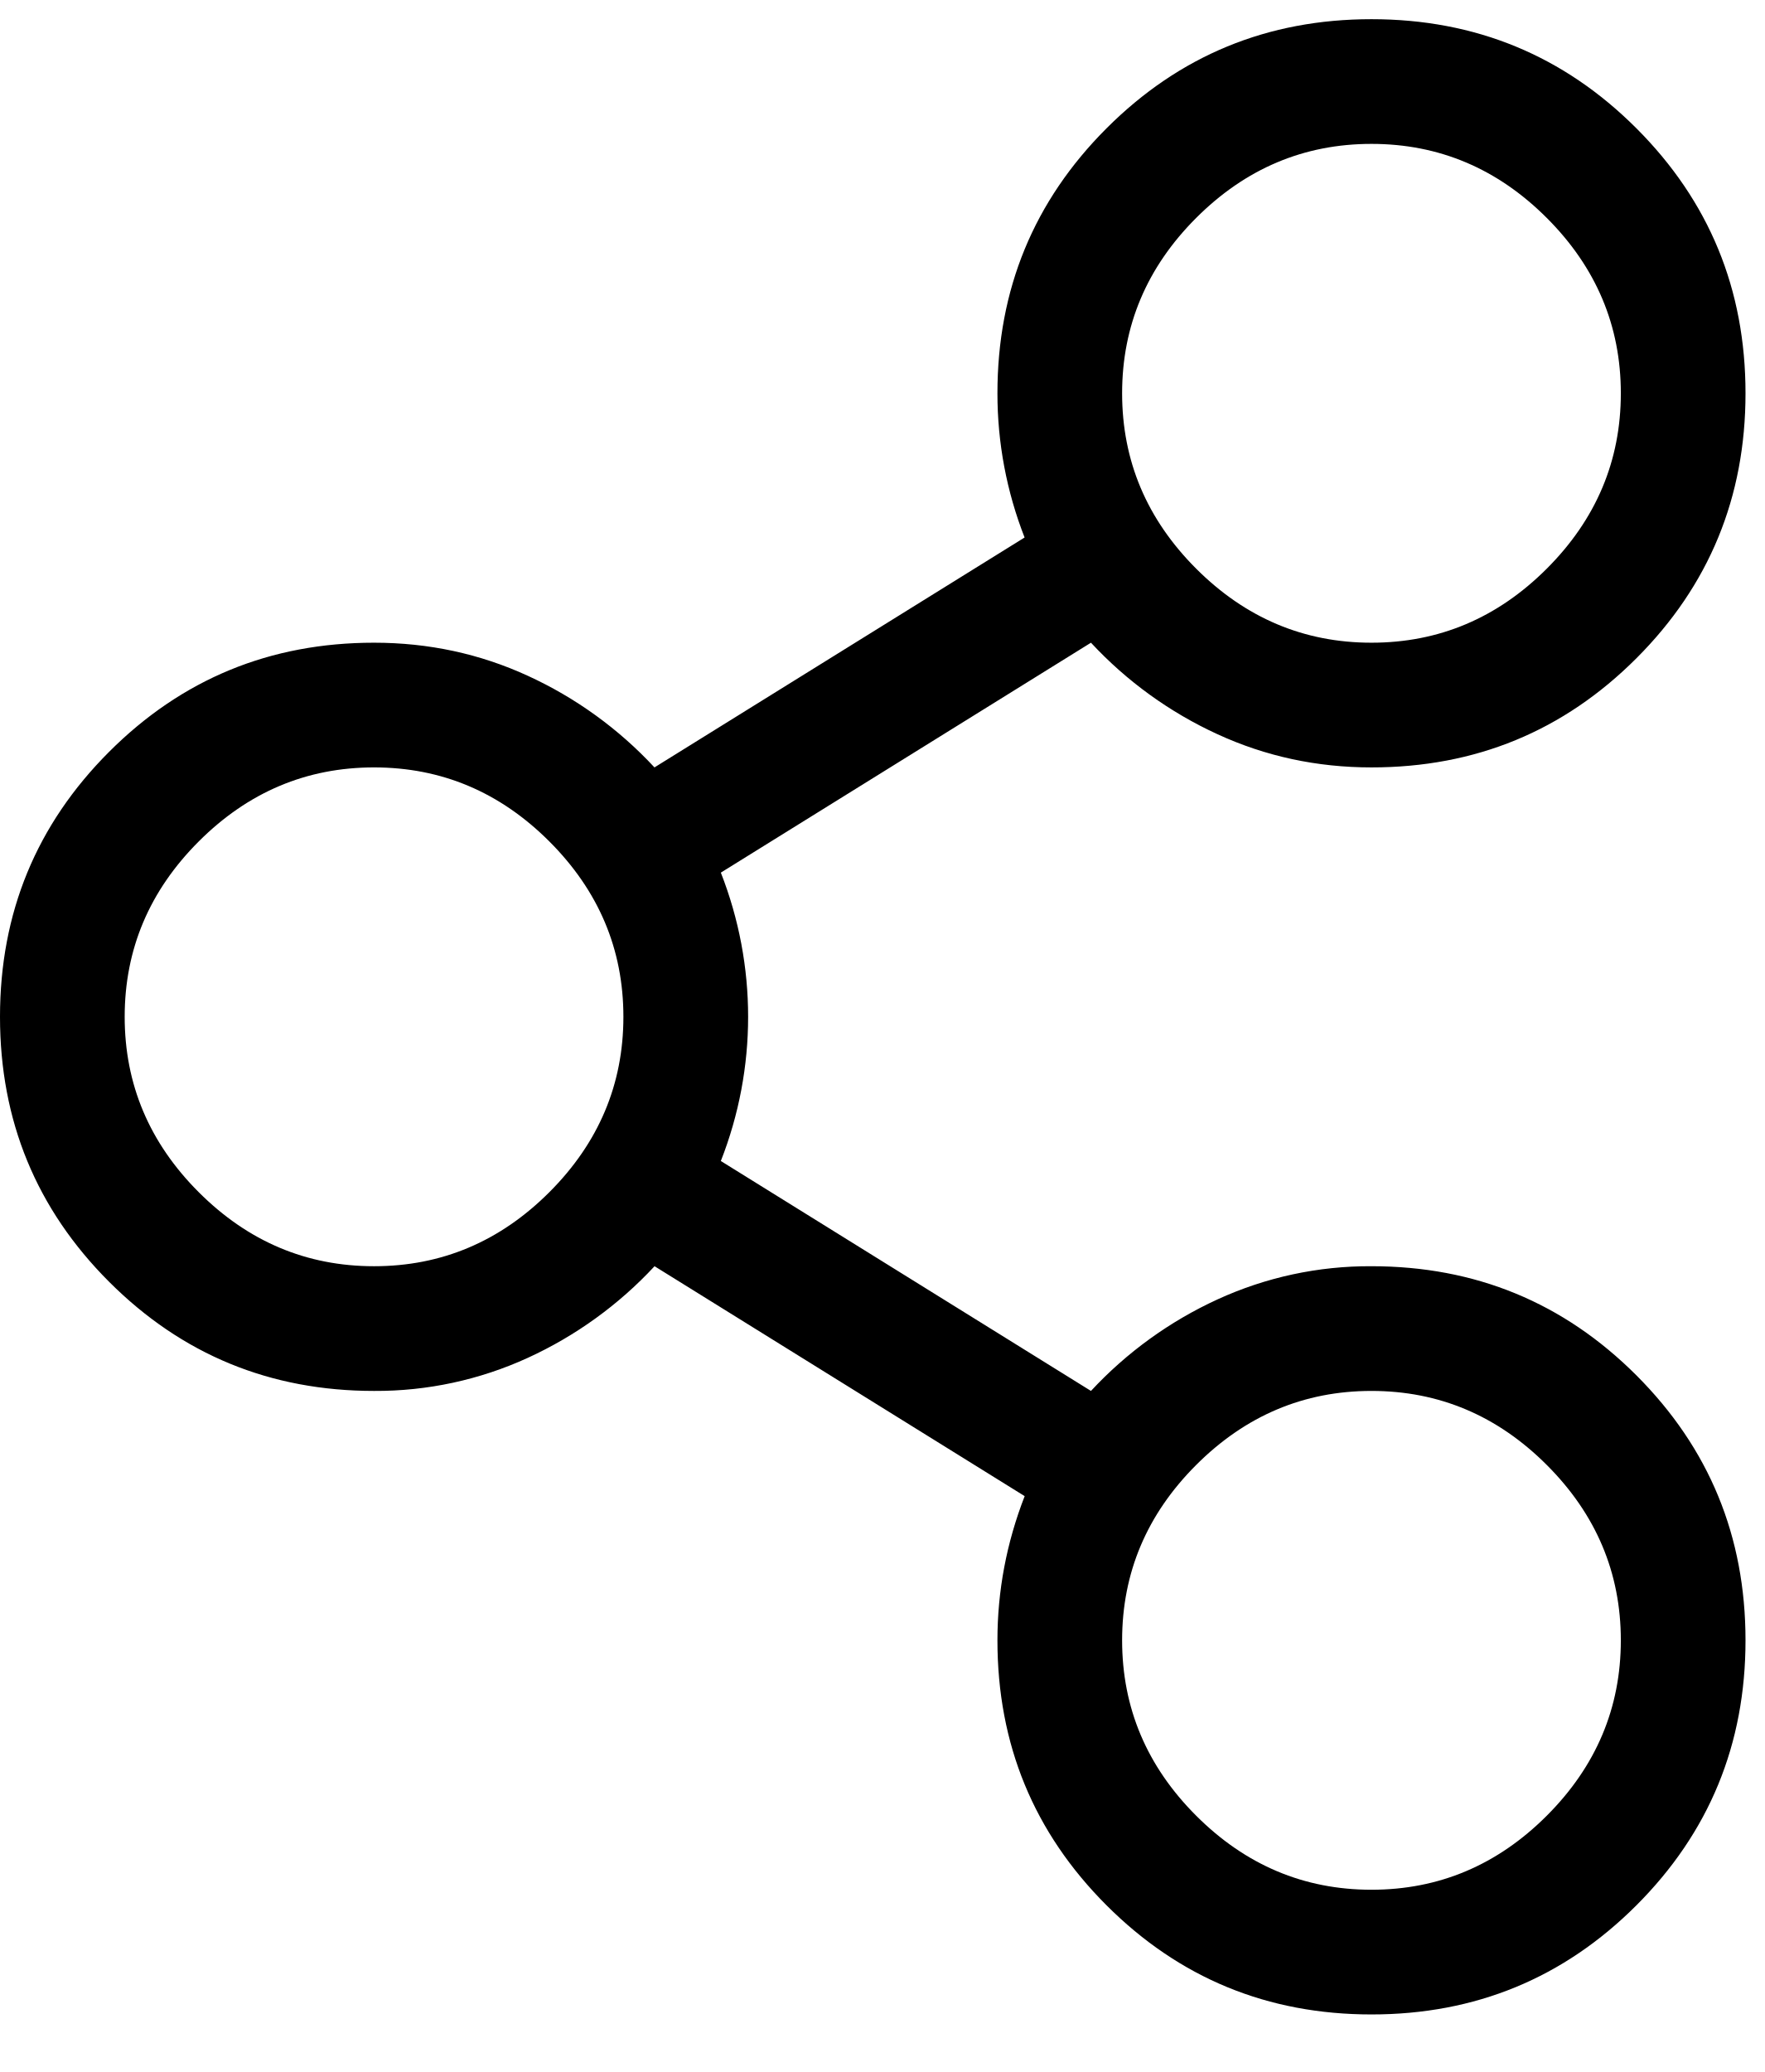
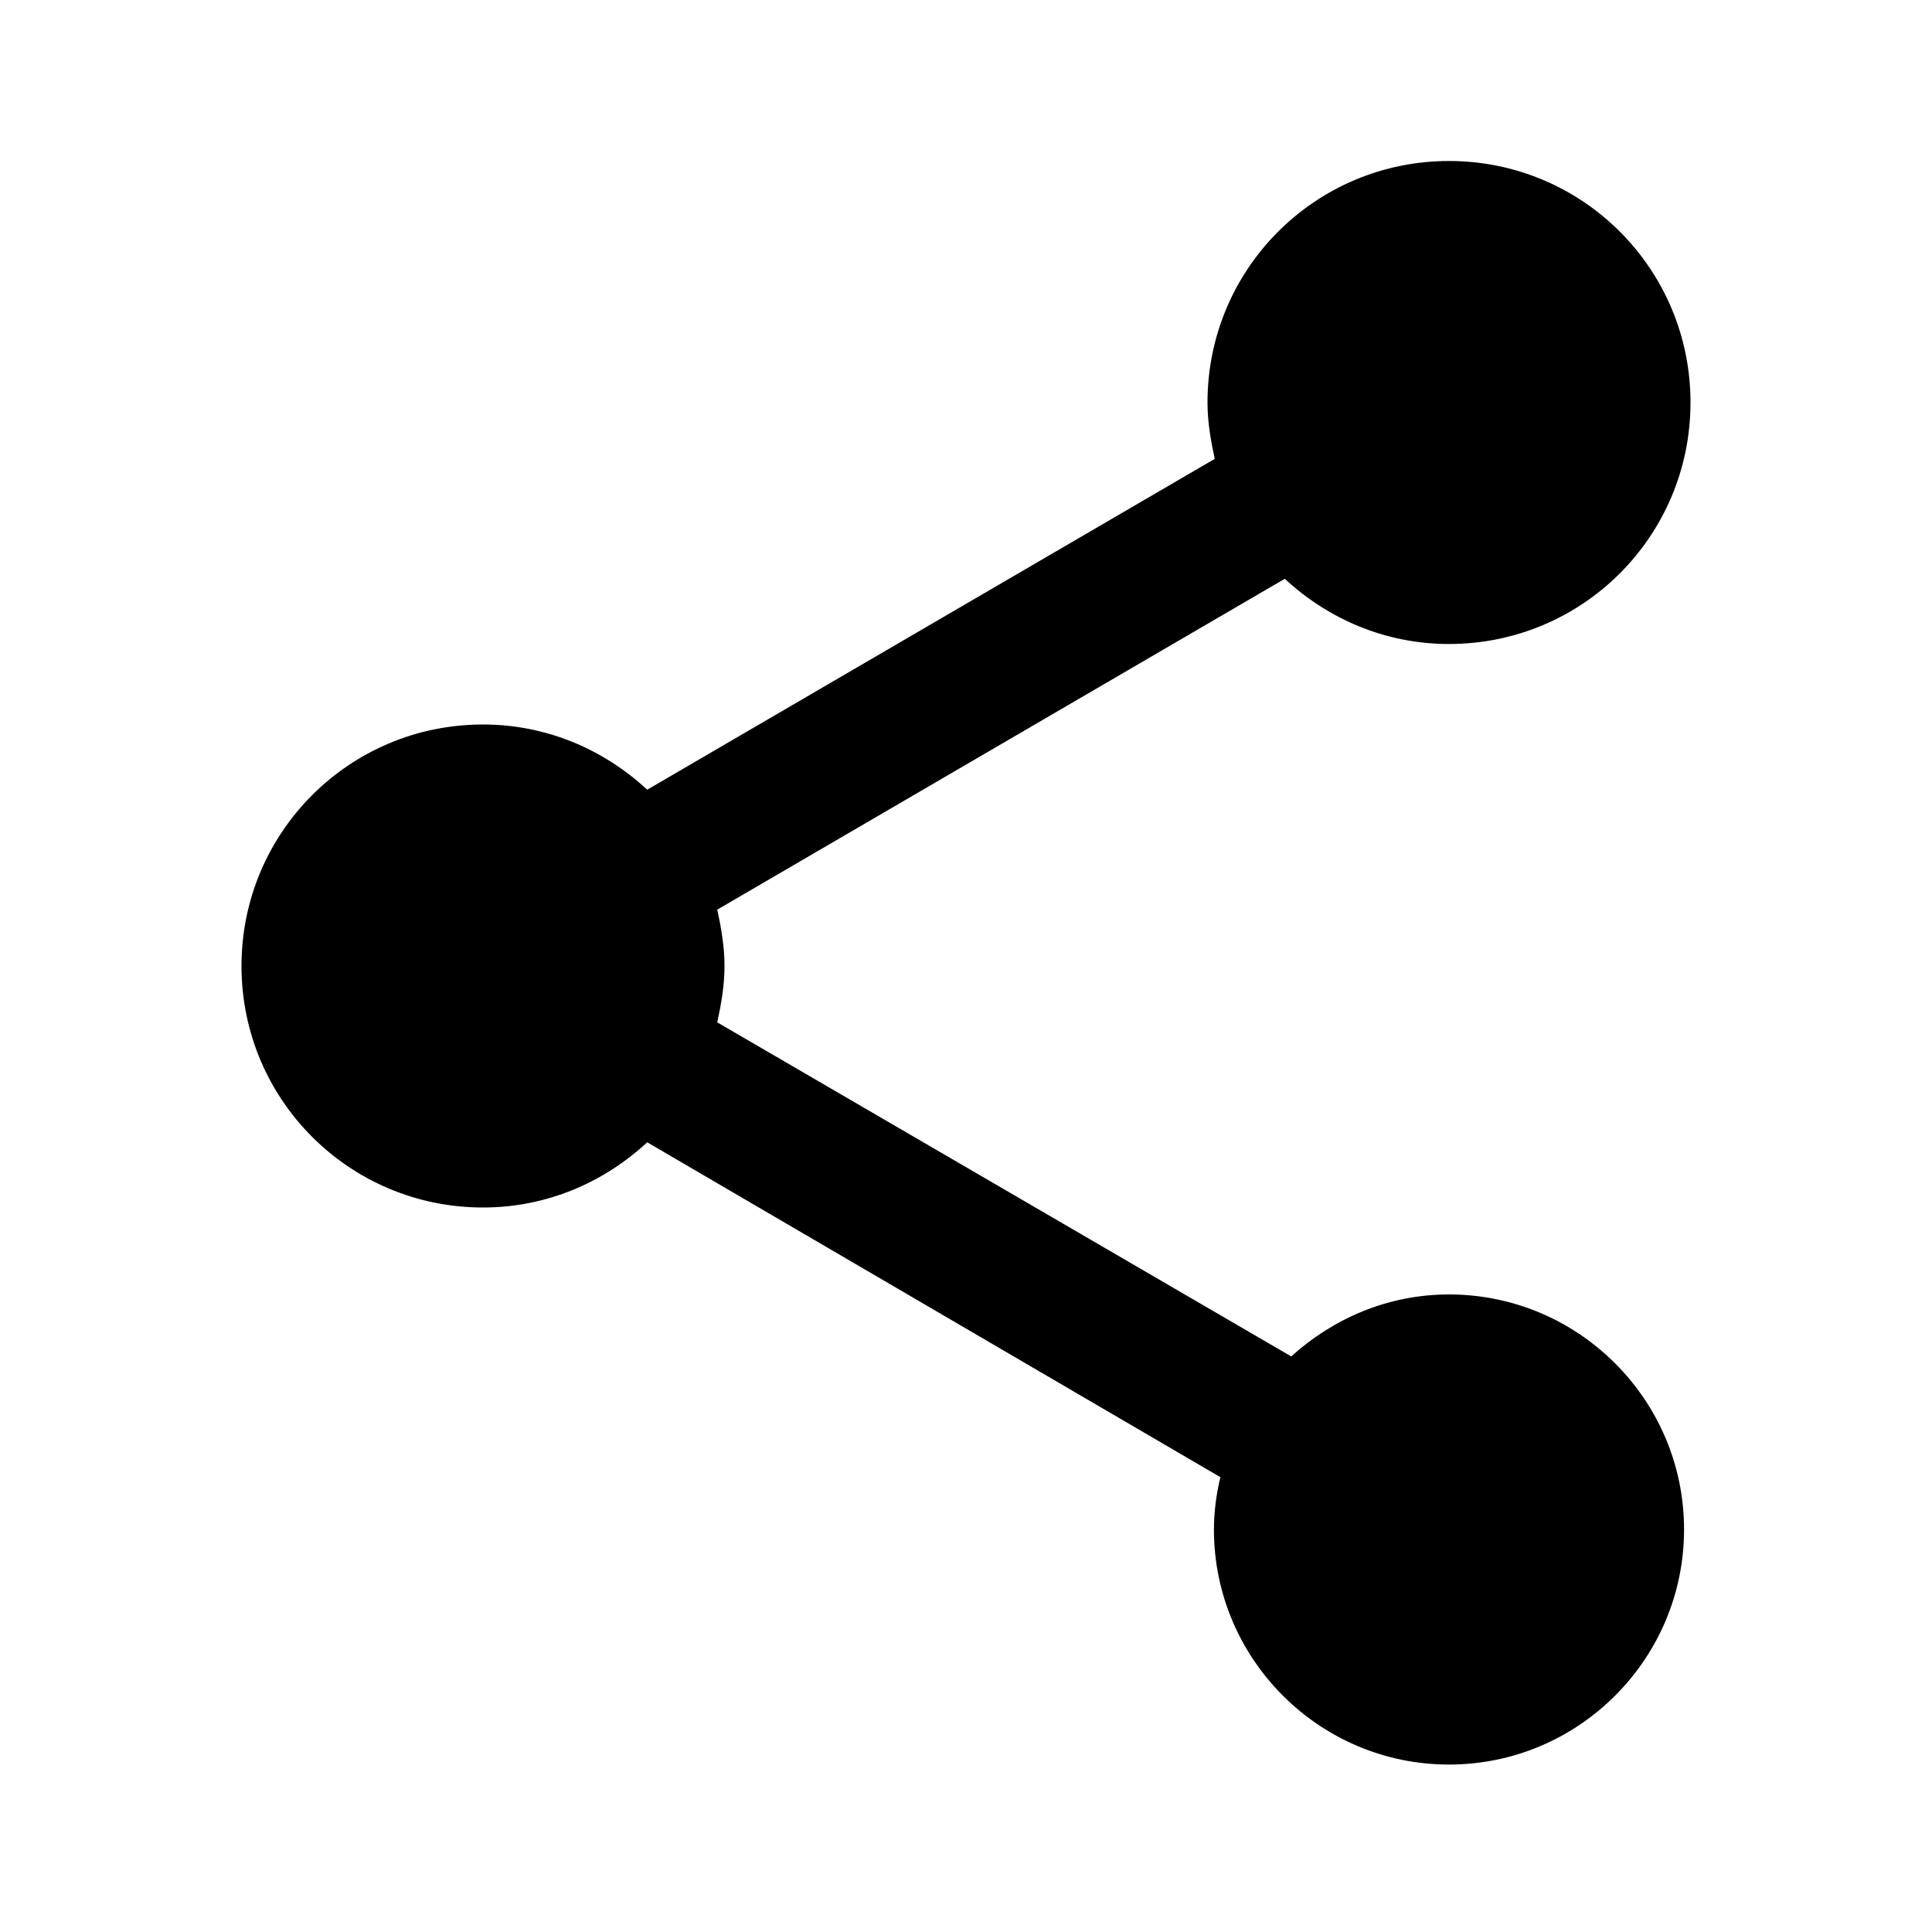
- <svg xmlns="http://www.w3.org/2000/svg" width="23" height="27">
-   <path d="M22.75 21.375c0 1.354-.474 2.505-1.422 3.453s-2.099 1.422-3.453 1.422c-1.354 0-2.505-.474-3.453-1.422S13 22.73 13 21.375c0-.643.118-1.27.355-1.879L8.531 16.5a5.217 5.217 0 01-1.65 1.193 4.747 4.747 0 01-2.006.432c-1.354 0-2.505-.474-3.453-1.422S0 14.604 0 13.25c0-1.354.474-2.505 1.422-3.453S3.52 8.375 4.875 8.375c.71 0 1.38.144 2.006.432A5.217 5.217 0 018.53 10l4.824-2.996A5.142 5.142 0 0113 5.125c0-1.354.474-2.505 1.422-3.453S16.52.25 17.875.25c1.354 0 2.505.474 3.453 1.422S22.75 3.77 22.75 5.125c0 1.354-.474 2.505-1.422 3.453S19.23 10 17.875 10c-.711 0-1.38-.144-2.006-.432a5.217 5.217 0 01-1.65-1.193l-4.824 2.996a5.142 5.142 0 010 3.758l4.824 2.996a5.217 5.217 0 011.65-1.193 4.747 4.747 0 012.006-.432c1.354 0 2.505.474 3.453 1.422s1.422 2.099 1.422 3.453zm-4.875-19.5c-.88 0-1.642.322-2.285.965-.643.643-.965 1.405-.965 2.285 0 .88.322 1.642.965 2.285.643.643 1.405.965 2.285.965.88 0 1.642-.322 2.285-.965.643-.643.965-1.405.965-2.285 0-.88-.322-1.642-.965-2.285-.643-.643-1.405-.965-2.285-.965zM4.875 10c-.88 0-1.642.322-2.285.965-.643.643-.965 1.405-.965 2.285 0 .88.322 1.642.965 2.285.643.643 1.405.965 2.285.965.88 0 1.642-.322 2.285-.965.643-.643.965-1.405.965-2.285 0-.88-.322-1.642-.965-2.285C6.517 10.322 5.755 10 4.875 10zm13 8.125c-.88 0-1.642.322-2.285.965-.643.643-.965 1.405-.965 2.285 0 .88.322 1.642.965 2.285.643.643 1.405.965 2.285.965.88 0 1.642-.322 2.285-.965.643-.643.965-1.405.965-2.285 0-.88-.322-1.642-.965-2.285-.643-.643-1.405-.965-2.285-.965z" />
+ <svg xmlns="http://www.w3.org/2000/svg" width="24" height="24" viewBox="0 0 24 24">
+   <path d="M0 0h24v24H0z" fill="none" />
+   <path d="M18 16.08c-.76 0-1.44.3-1.96.77L8.91 12.7c.05-.23.09-.46.09-.7s-.04-.47-.09-.7l7.05-4.11c.54.5 1.25.81 2.04.81 1.66 0 3-1.34 3-3s-1.34-3-3-3-3 1.34-3 3c0 .24.04.47.09.7L8.04 9.81C7.5 9.31 6.79 9 6 9c-1.66 0-3 1.34-3 3s1.34 3 3 3c.79 0 1.5-.31 2.04-.81l7.12 4.16c-.05.21-.08.43-.08.65 0 1.61 1.31 2.92 2.92 2.92 1.61 0 2.92-1.31 2.92-2.92s-1.31-2.92-2.92-2.92z" />
</svg>
